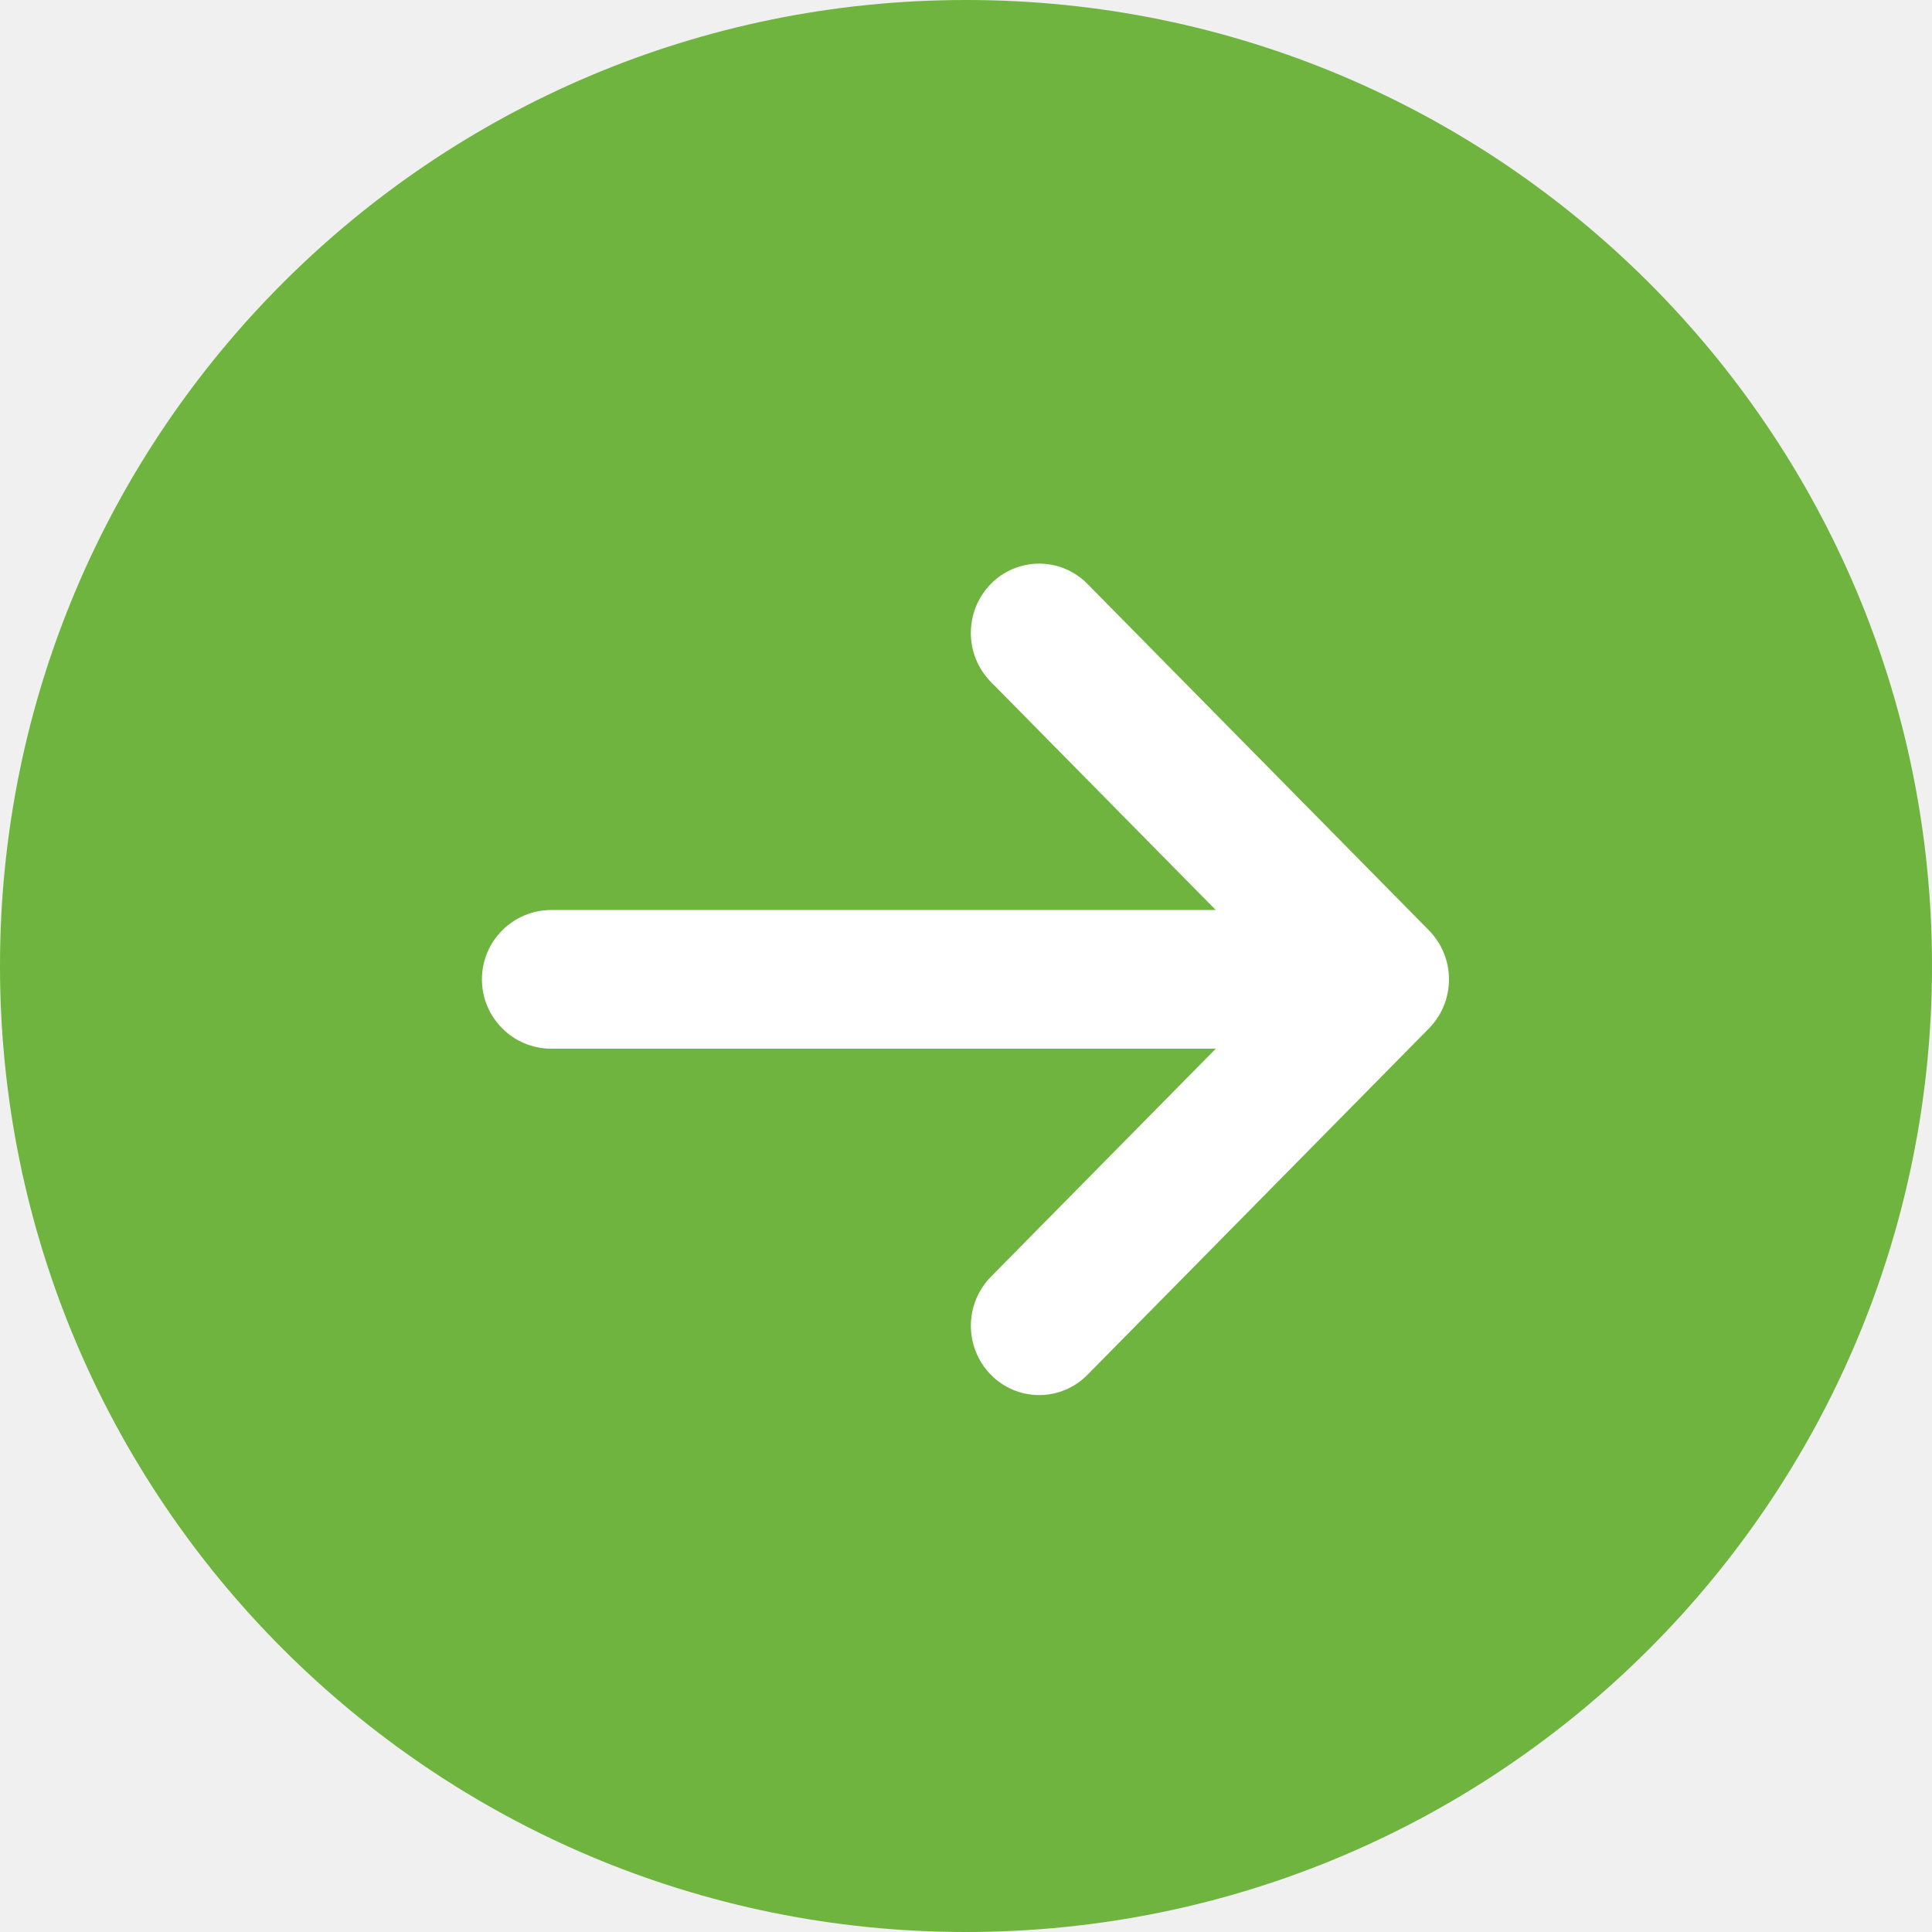
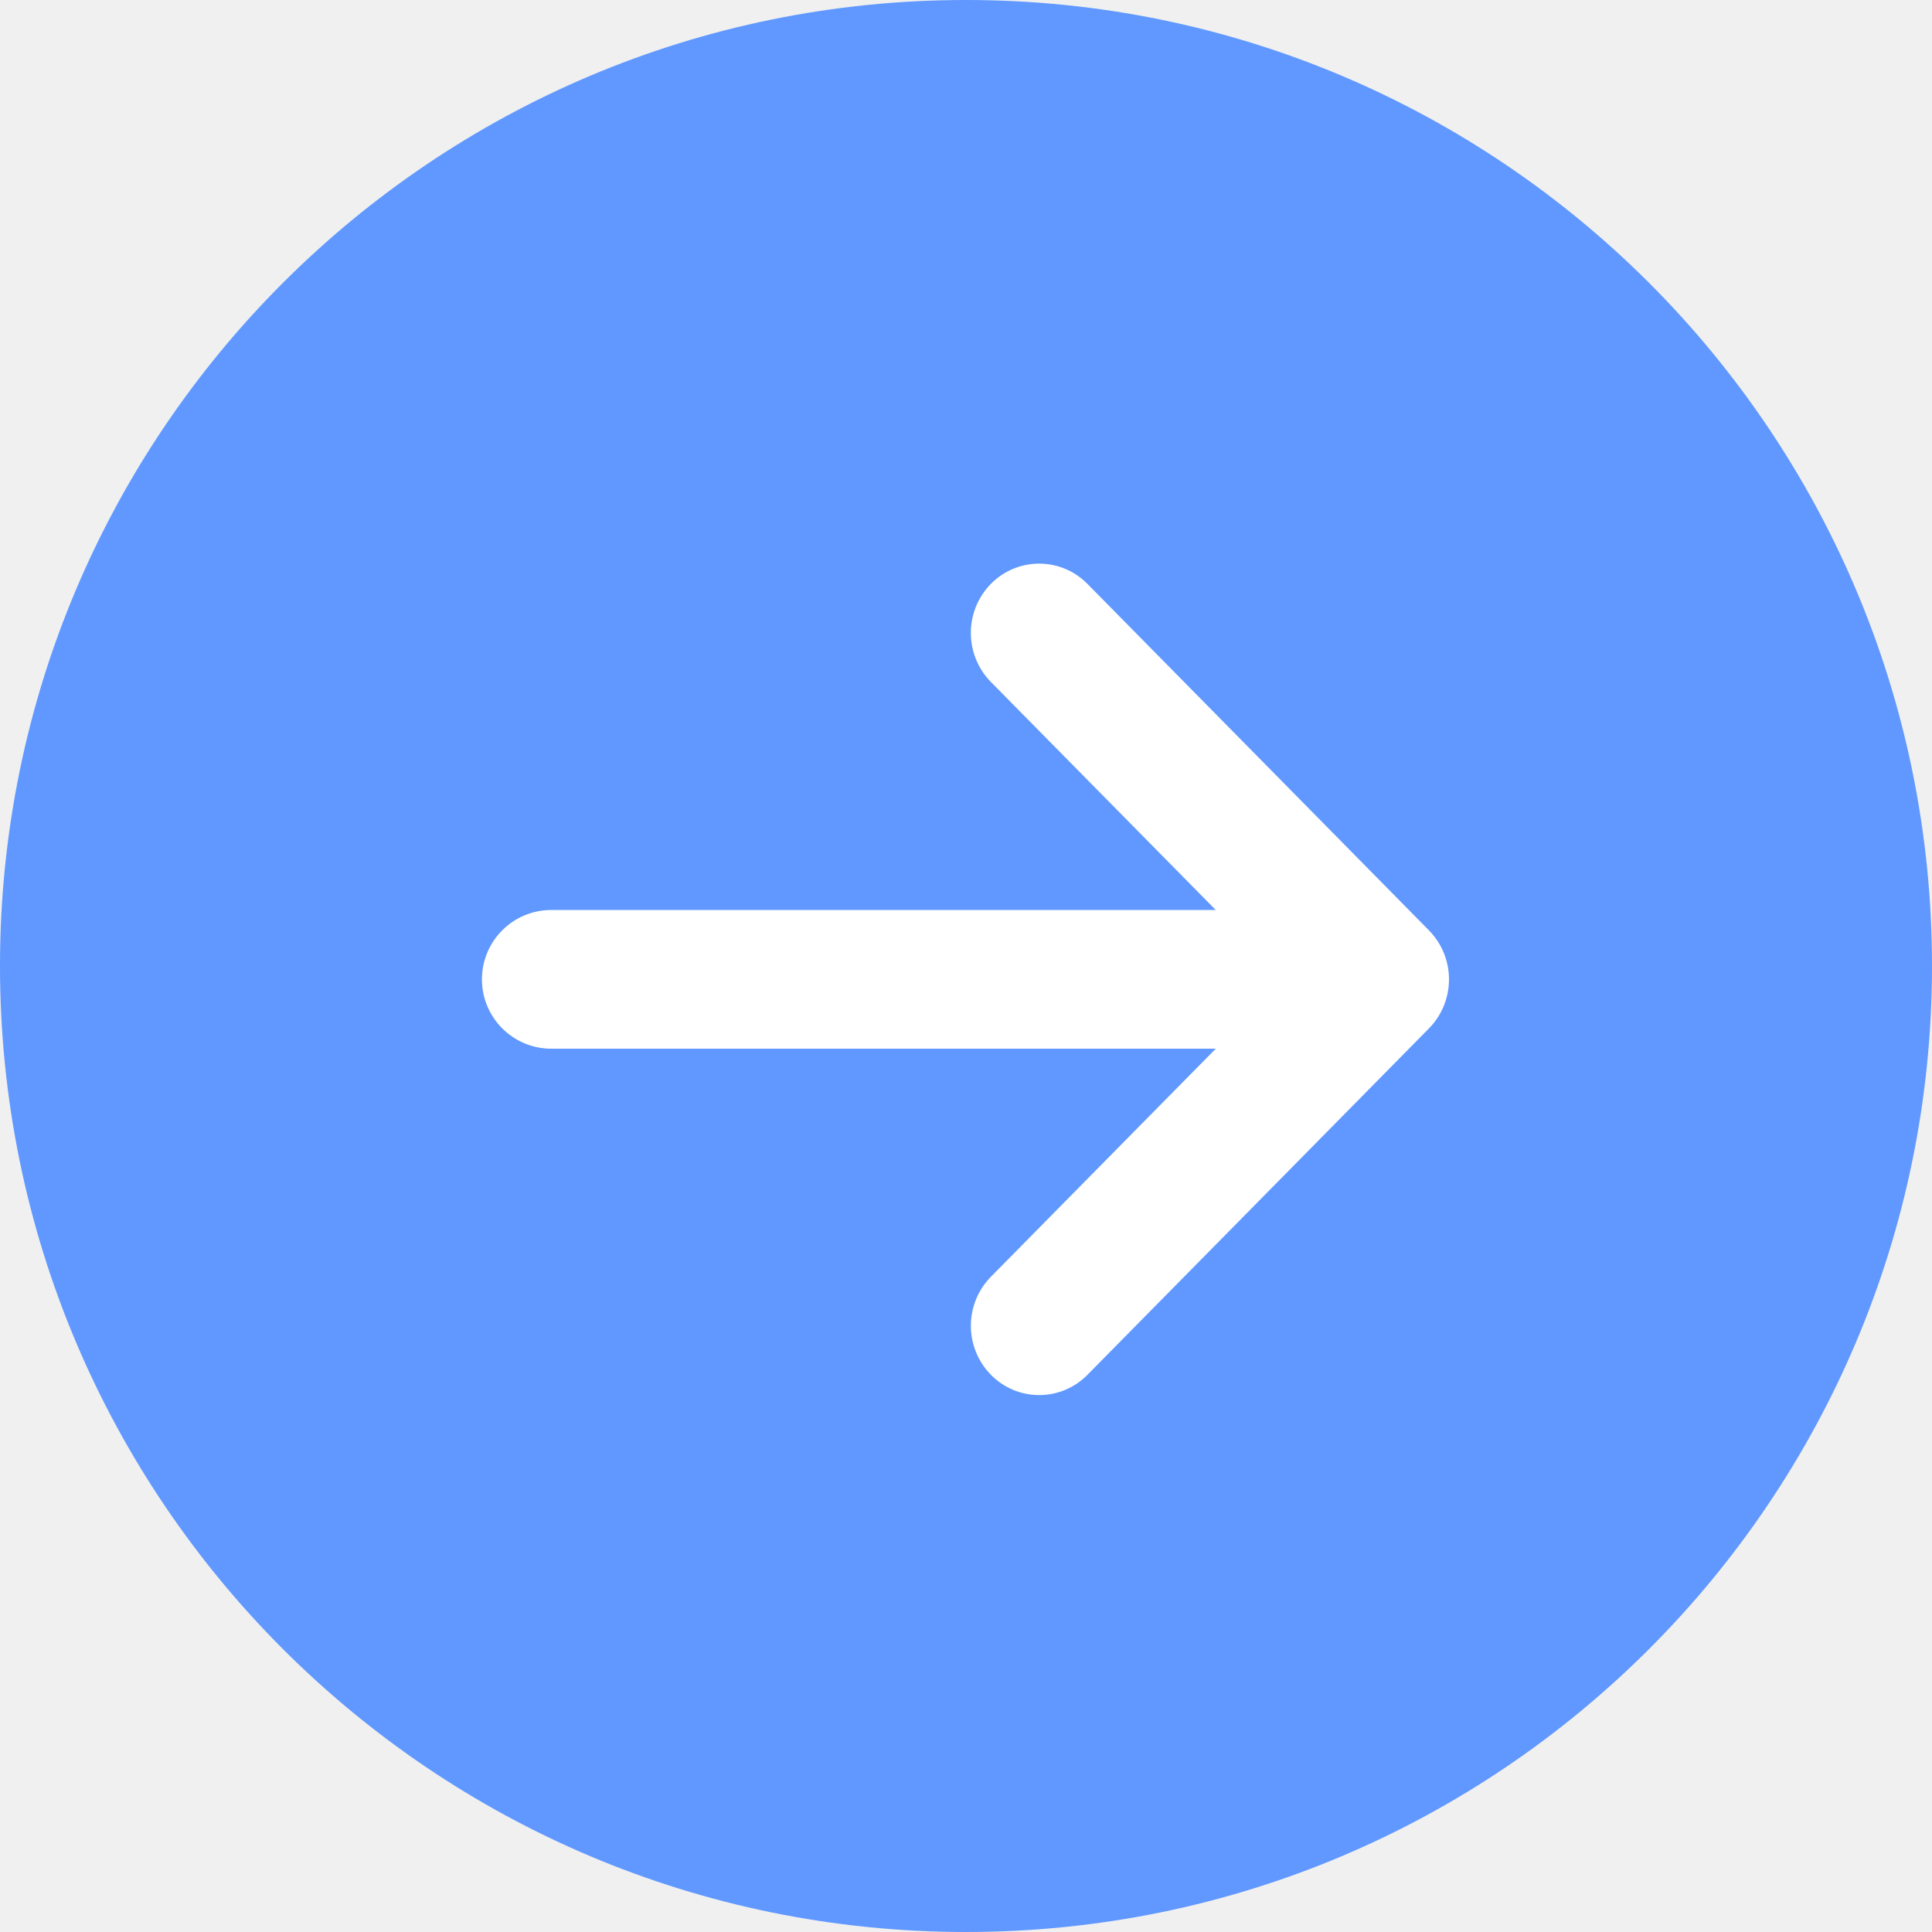
<svg xmlns="http://www.w3.org/2000/svg" width="72" height="72" viewBox="0 0 72 72">
  <defs>
    <style>
      .cls-1 {
-         fill: #6fb43f;
+         fill: #6098ff;
      }

      .cls-2 {
        fill: #fff;
        fill-rule: evenodd;
      }
    </style>
  </defs>
  <path id="Rounded_Rectangle_1_copy" data-name="Rounded Rectangle 1 copy" class="cls-1" d="M35.994,0h0.012A35.994,35.994,0,0,1,72,35.994V36A36,36,0,0,1,36,72h0A36,36,0,0,1,0,36V35.994A35.994,35.994,0,0,1,35.994,0Z" />
  <path class="cls-2" d="M20.545,39.082H45.309l-8.382,8.5a2.609,2.609,0,0,0,0,3.652,2.52,2.52,0,0,0,3.6,0L53.254,38.325a2.609,2.609,0,0,0,0-3.652L40.526,21.761a2.52,2.52,0,0,0-3.6,0,2.609,2.609,0,0,0,0,3.652l8.382,8.5H20.545A2.583,2.583,0,0,0,20.545,39.082Z" />
</svg>
